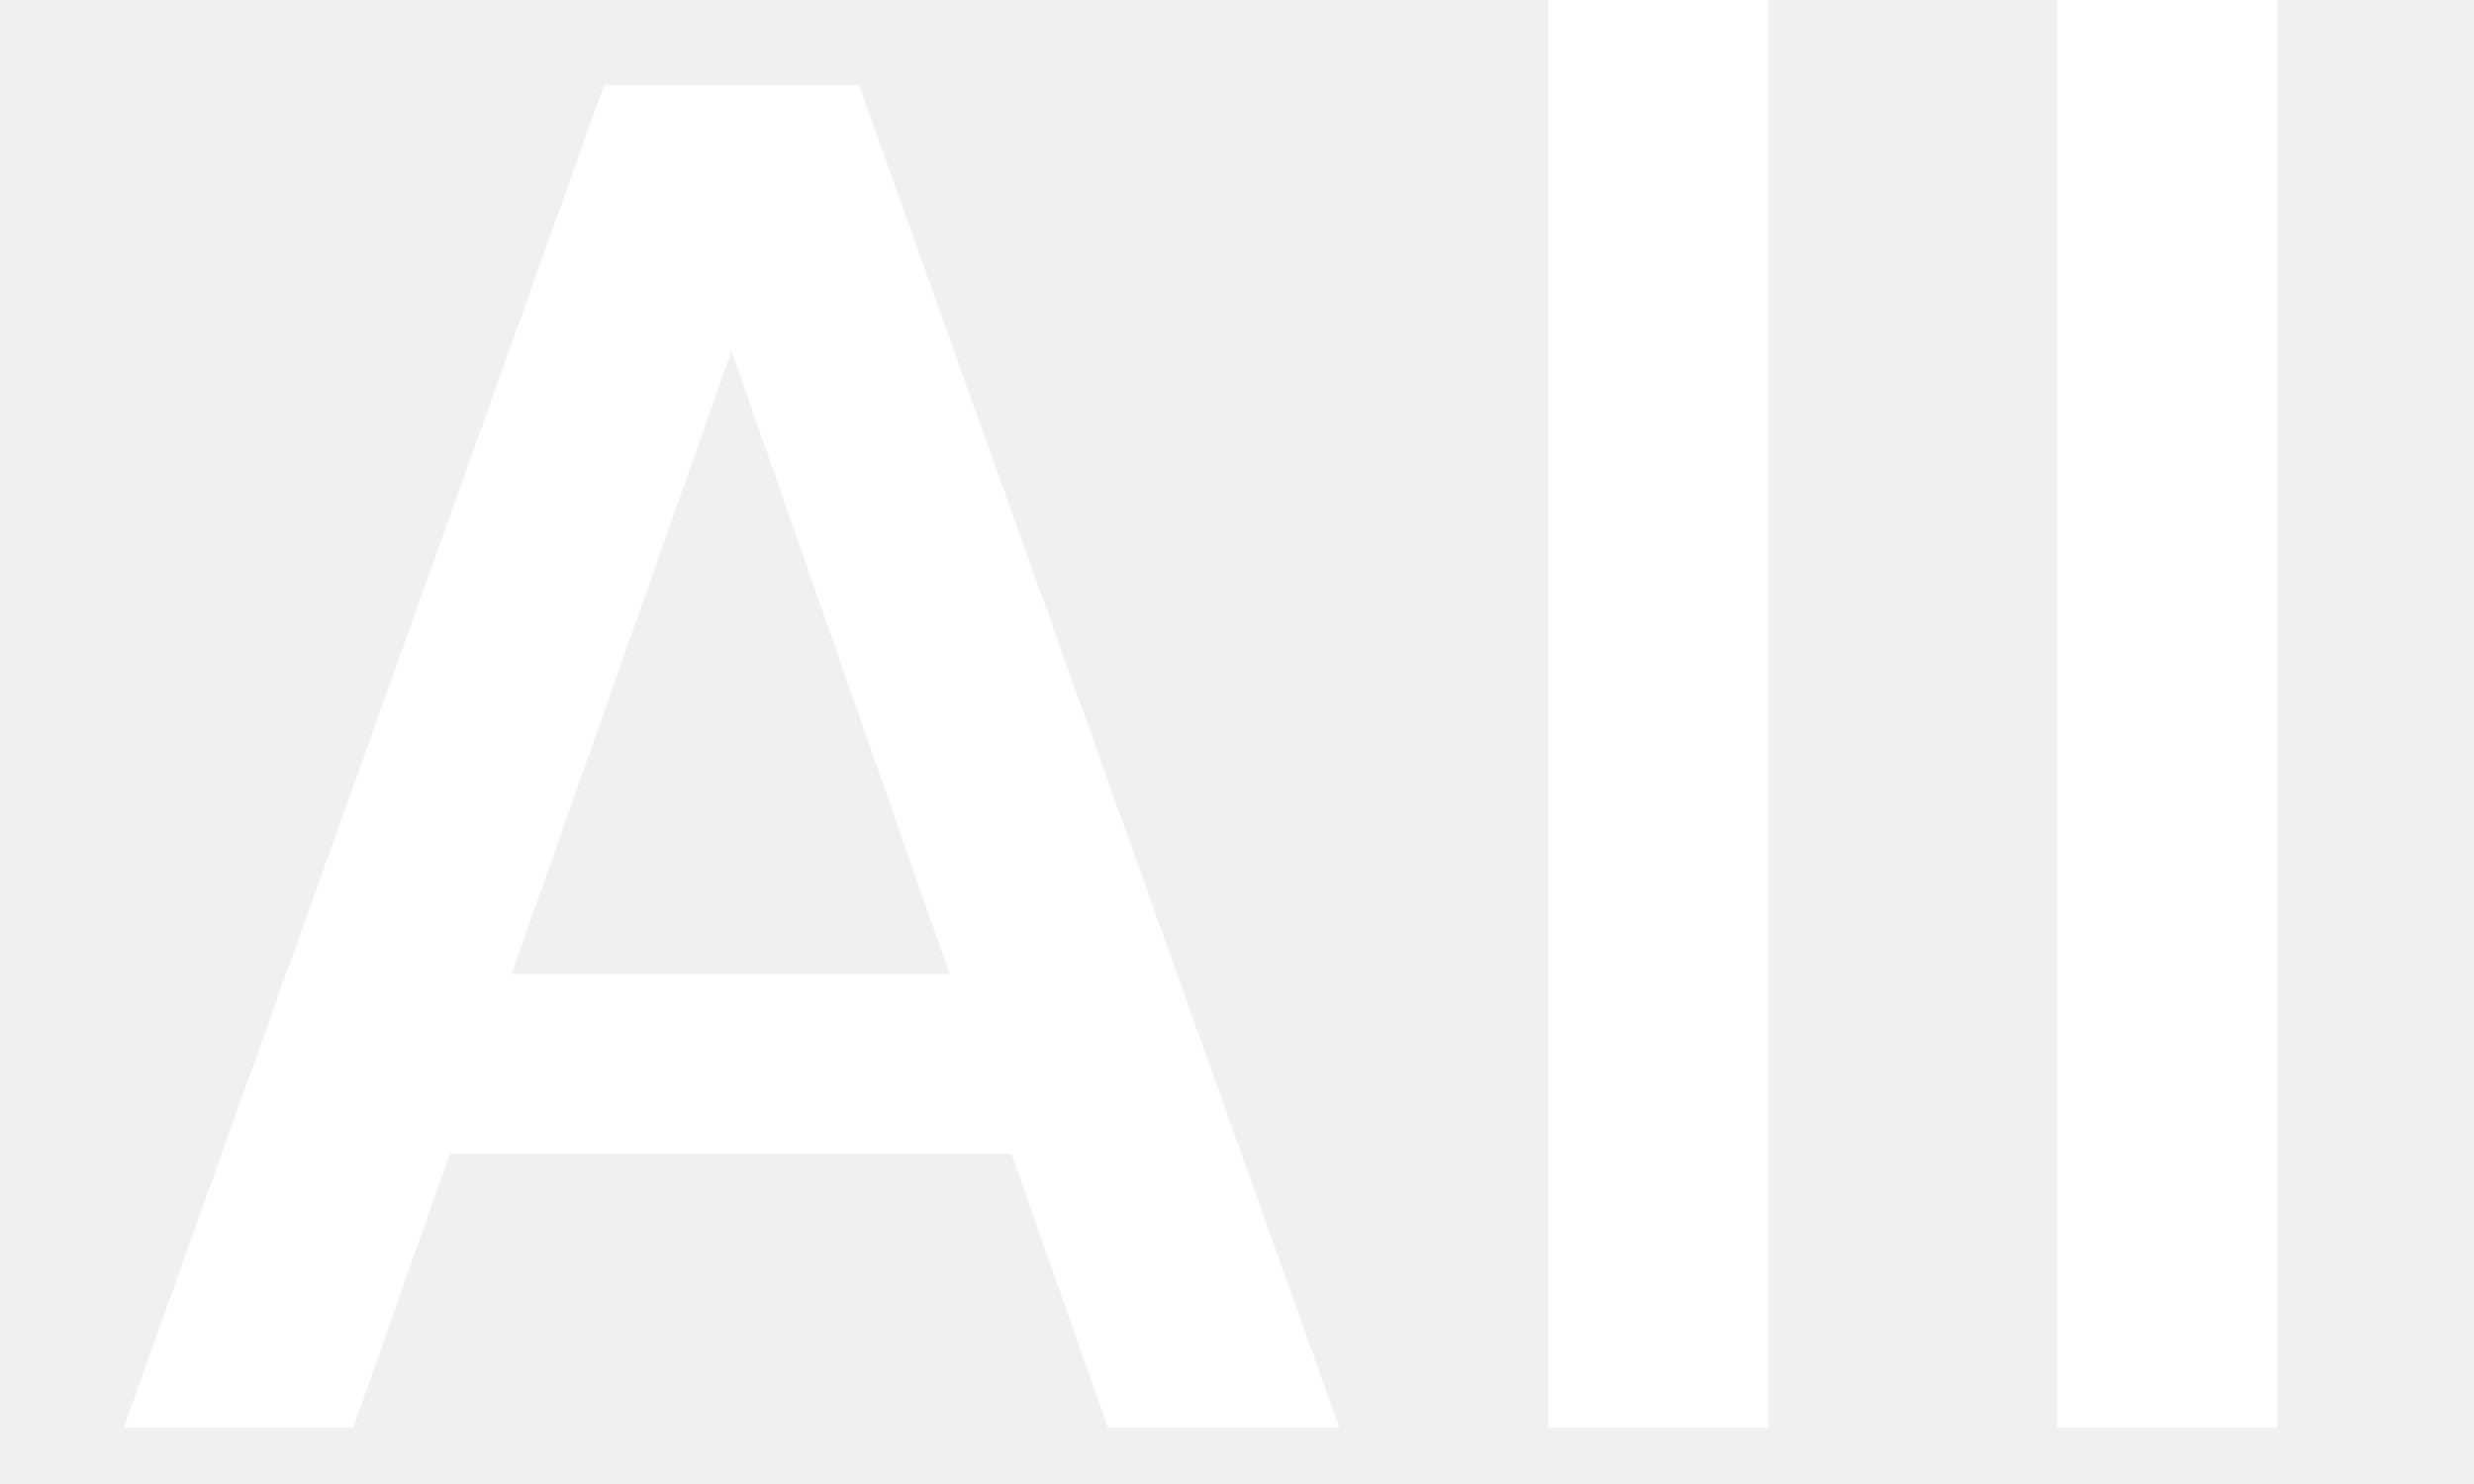
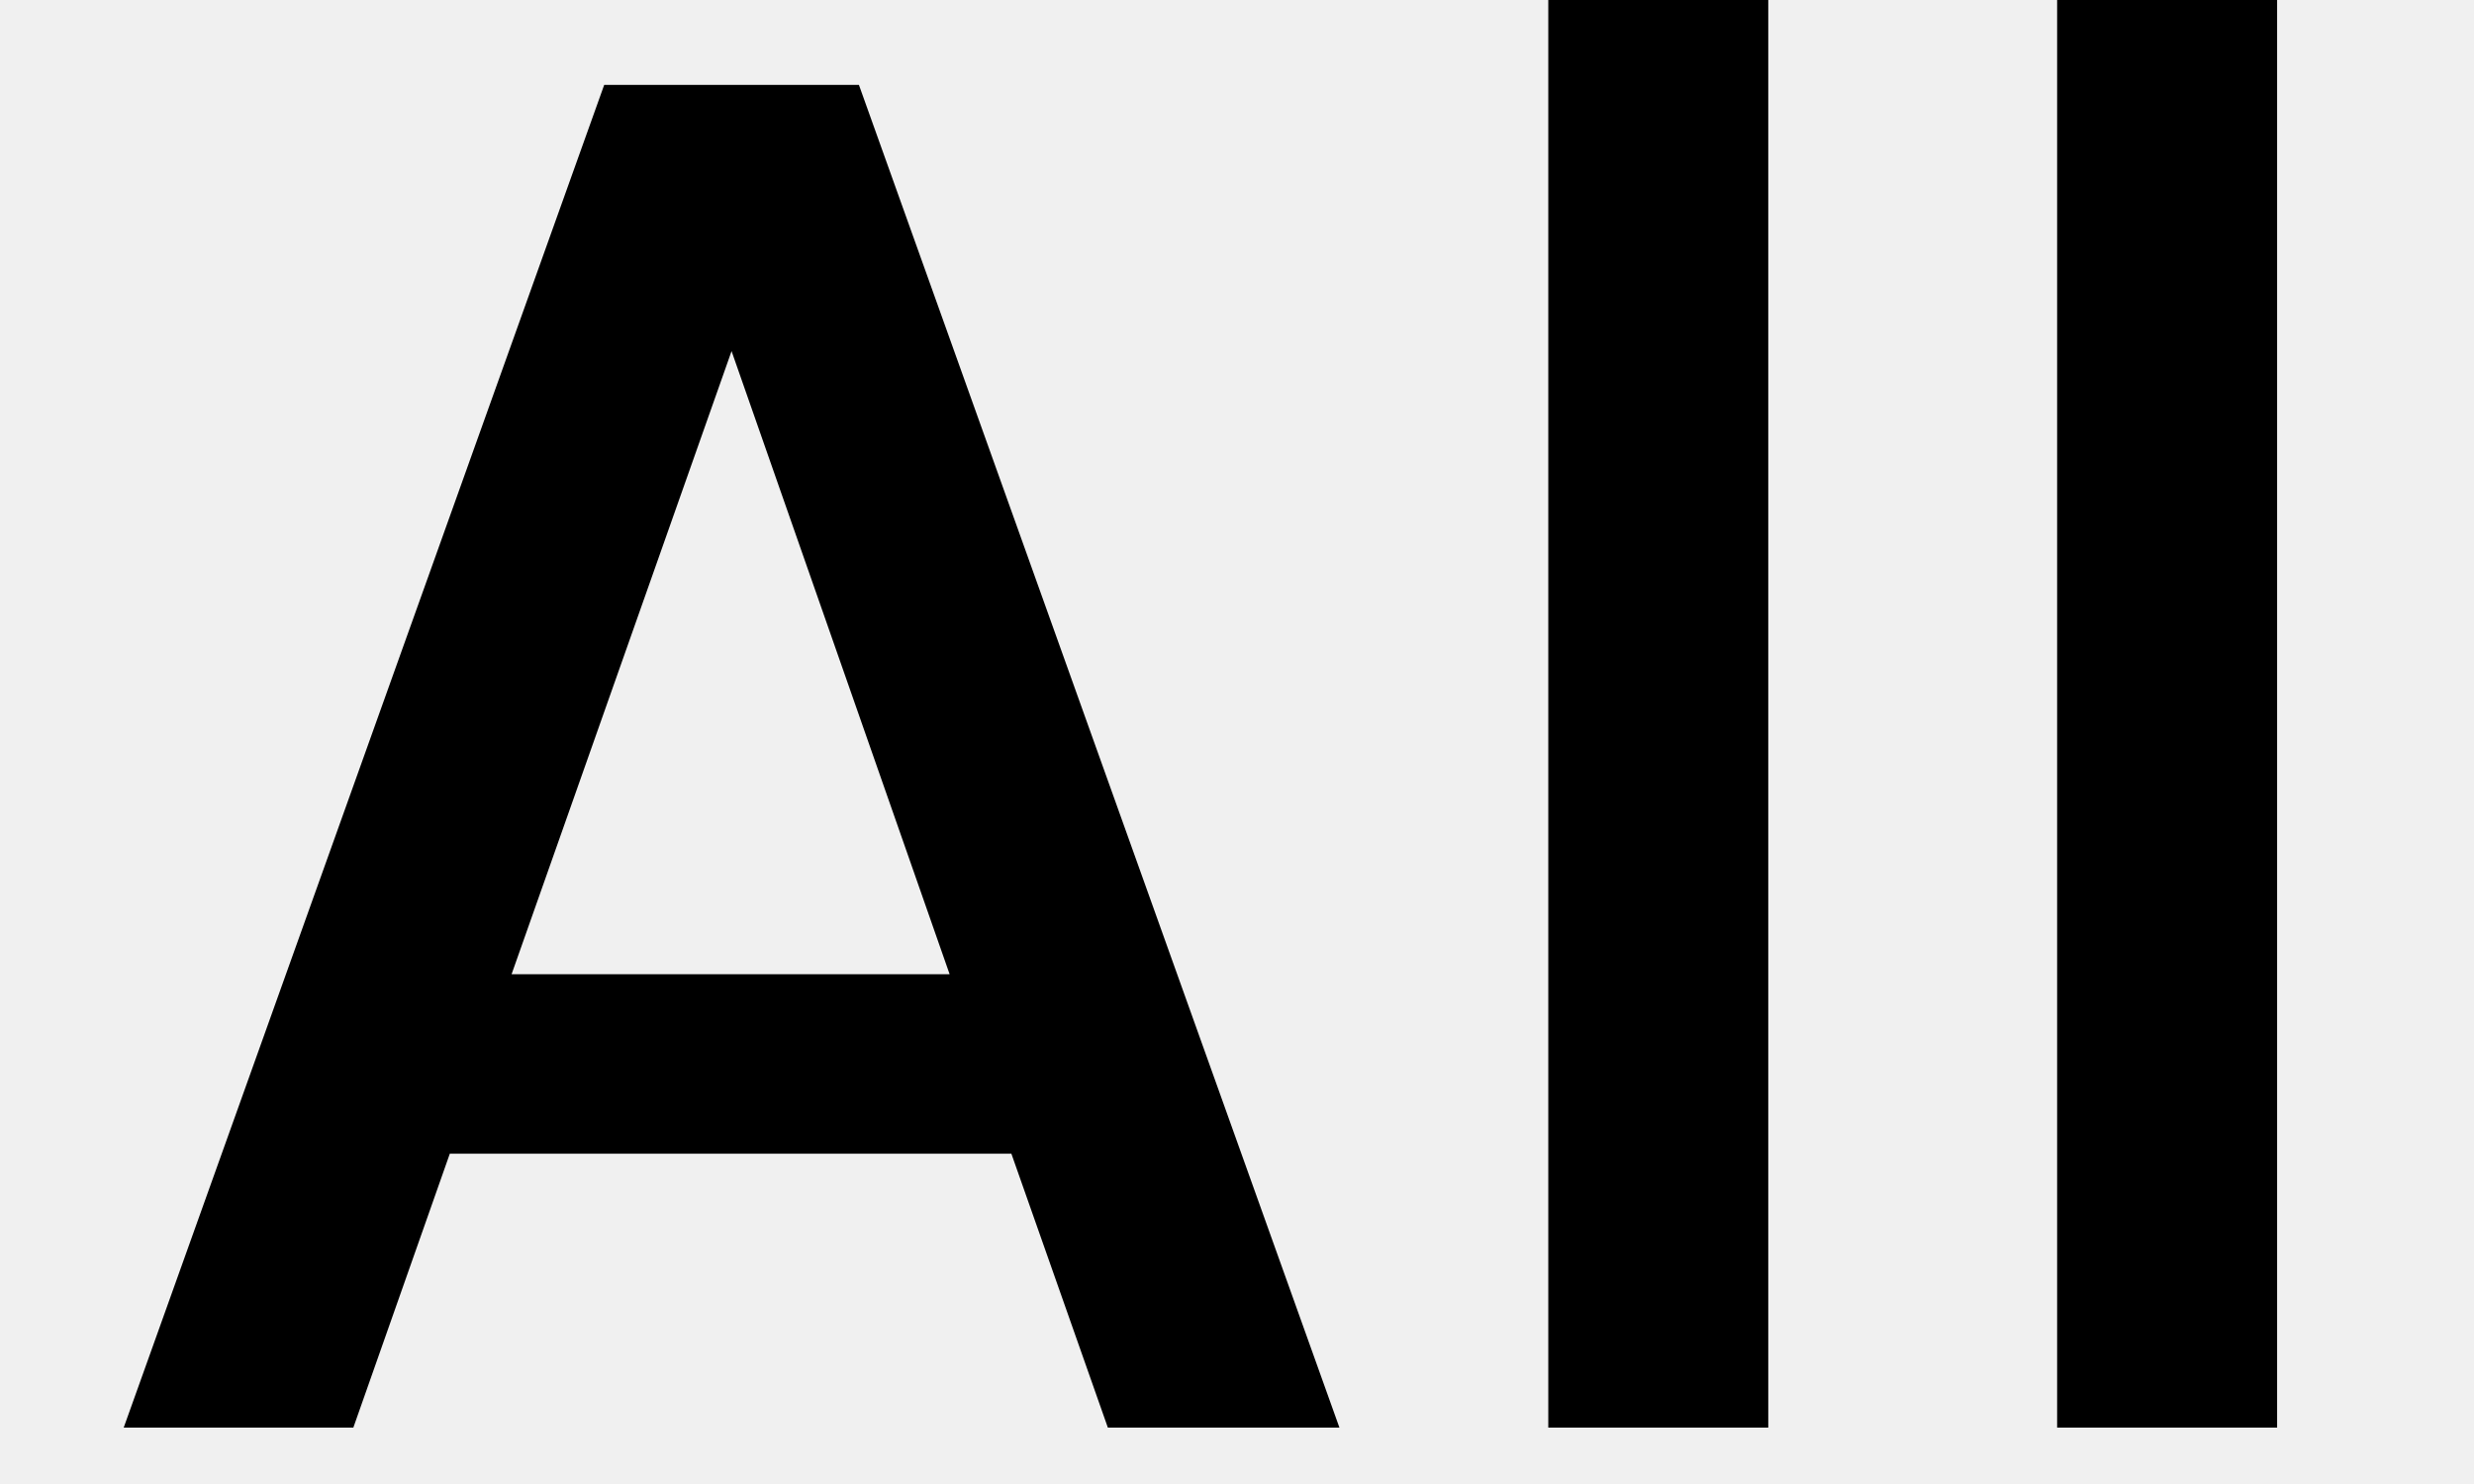
<svg xmlns="http://www.w3.org/2000/svg" width="5" height="3" viewBox="0 0 15 10" fill="none">
-   <path d="M5.98 7.774H2.197L1.547 9.62H-1.31875e-06L3.237 0.572H4.953L8.19 9.62H6.63L5.98 7.774ZM5.564 6.565L4.095 2.366L2.613 6.565H5.564ZM11.079 -5.00679e-06V9.62H9.597V-5.00679e-06H11.079ZM14.507 -5.00679e-06V9.62H13.025V-5.00679e-06H14.507Z" fill="white" />
+   <path d="M5.98 7.774H2.197L1.547 9.62H-1.31875e-06L3.237 0.572H4.953L8.19 9.62H6.63L5.98 7.774ZM5.564 6.565L4.095 2.366L2.613 6.565H5.564ZM11.079 -5.00679e-06V9.62H9.597V-5.00679e-06H11.079ZM14.507 -5.00679e-06V9.62H13.025V-5.00679e-06H14.507Z" fill="currentColor" />
</svg>
